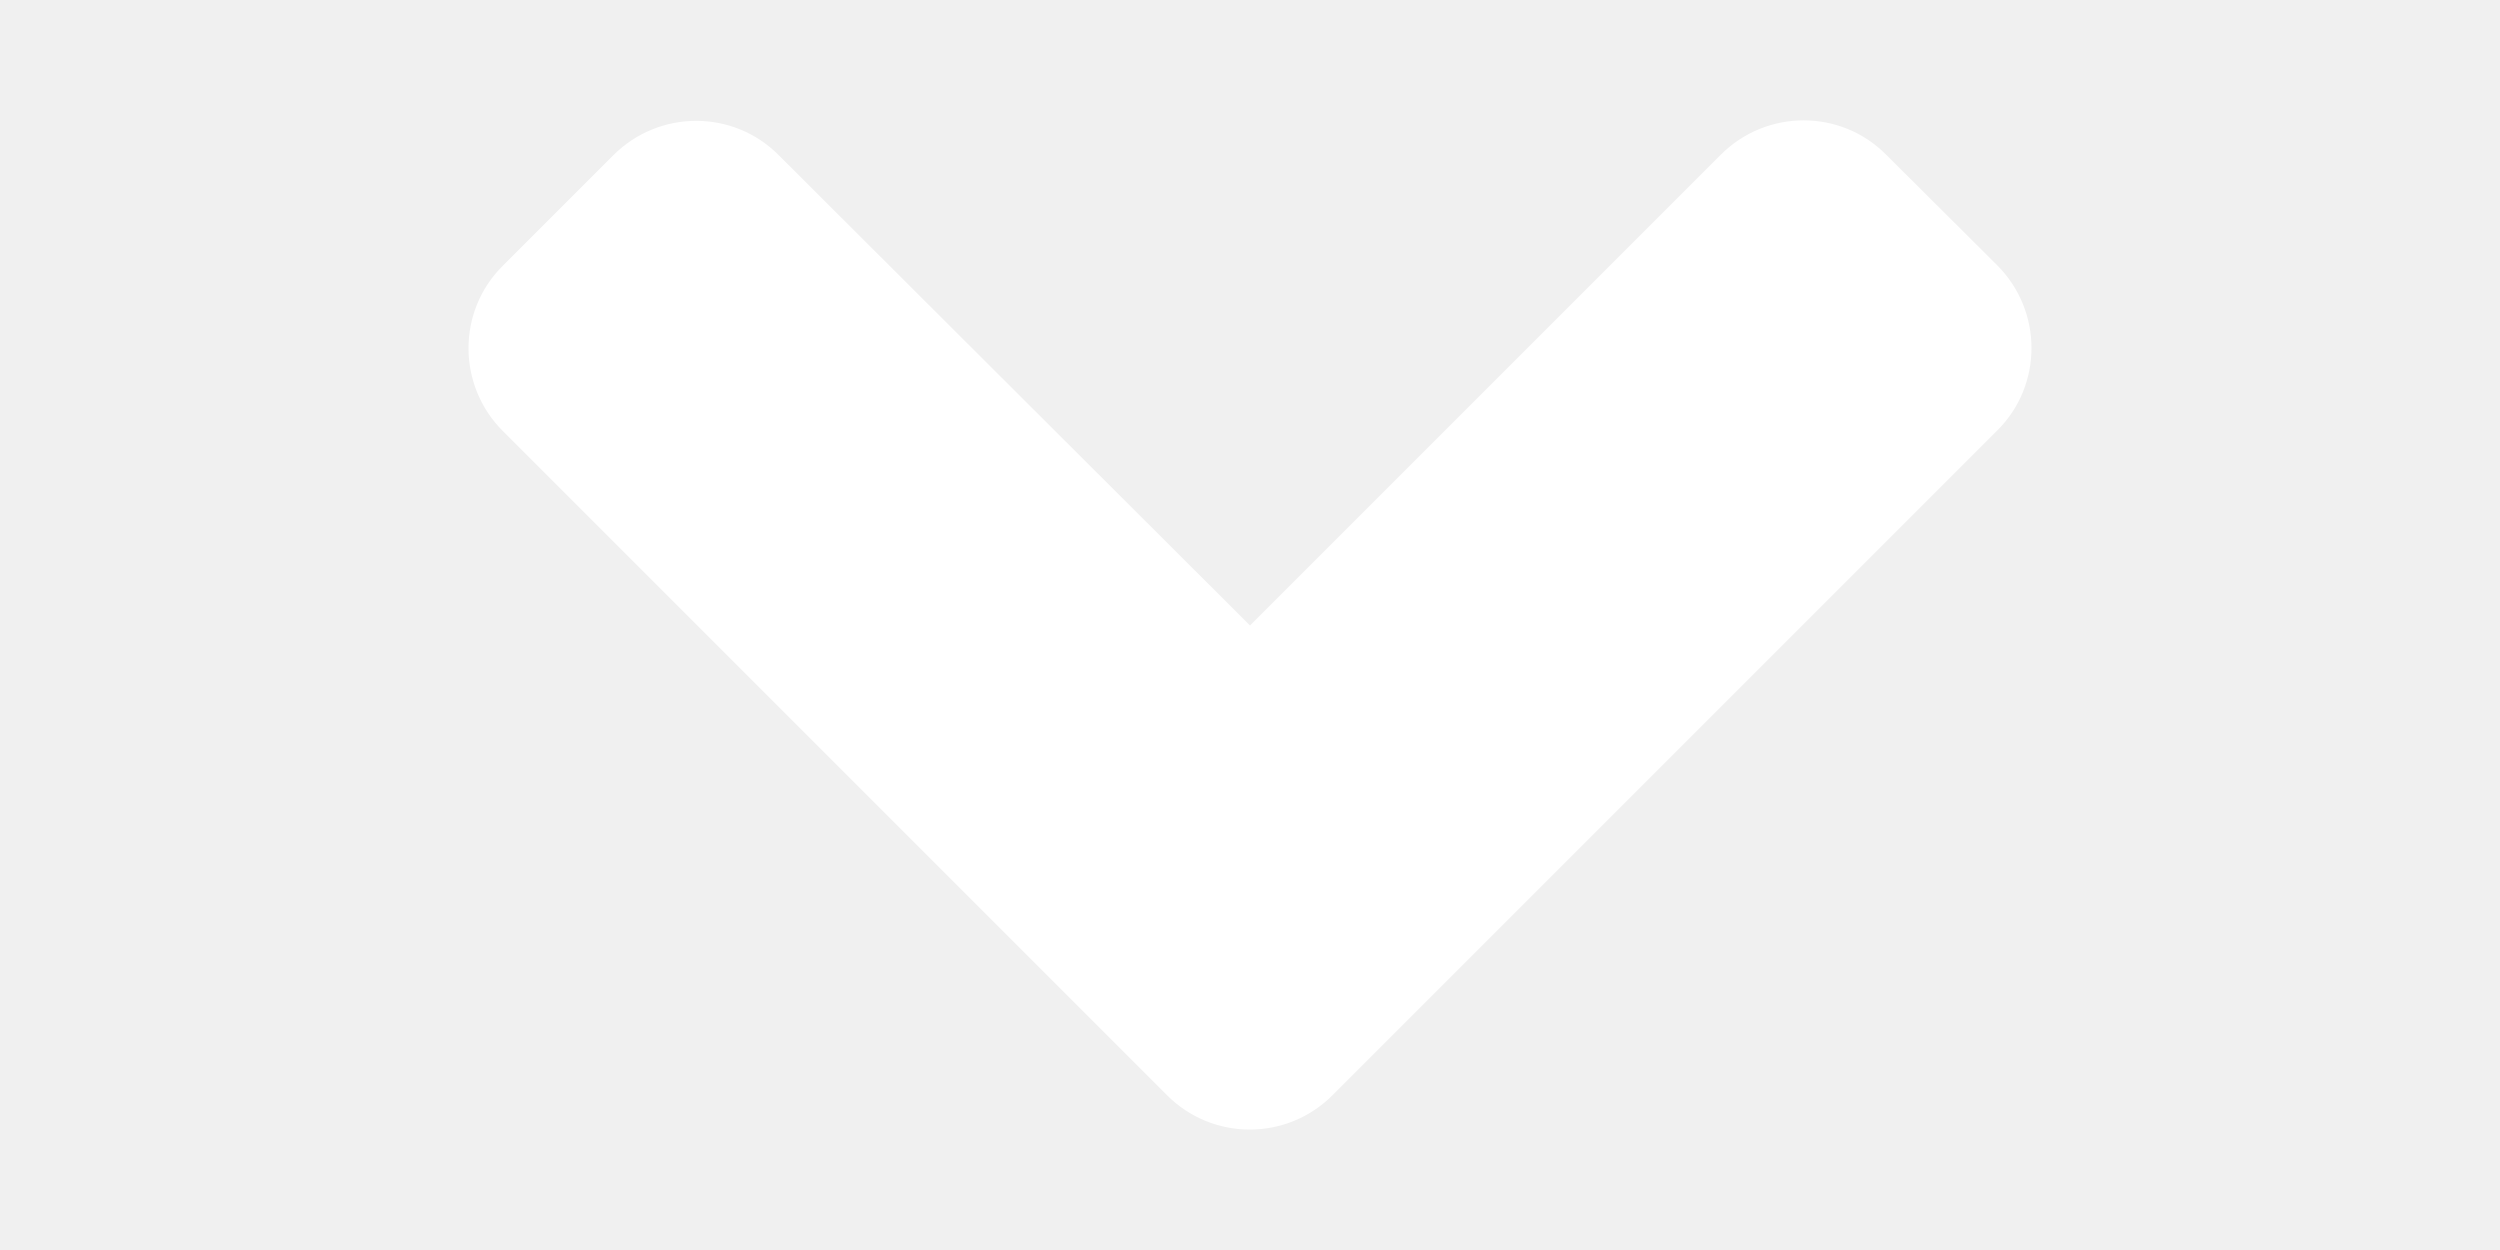
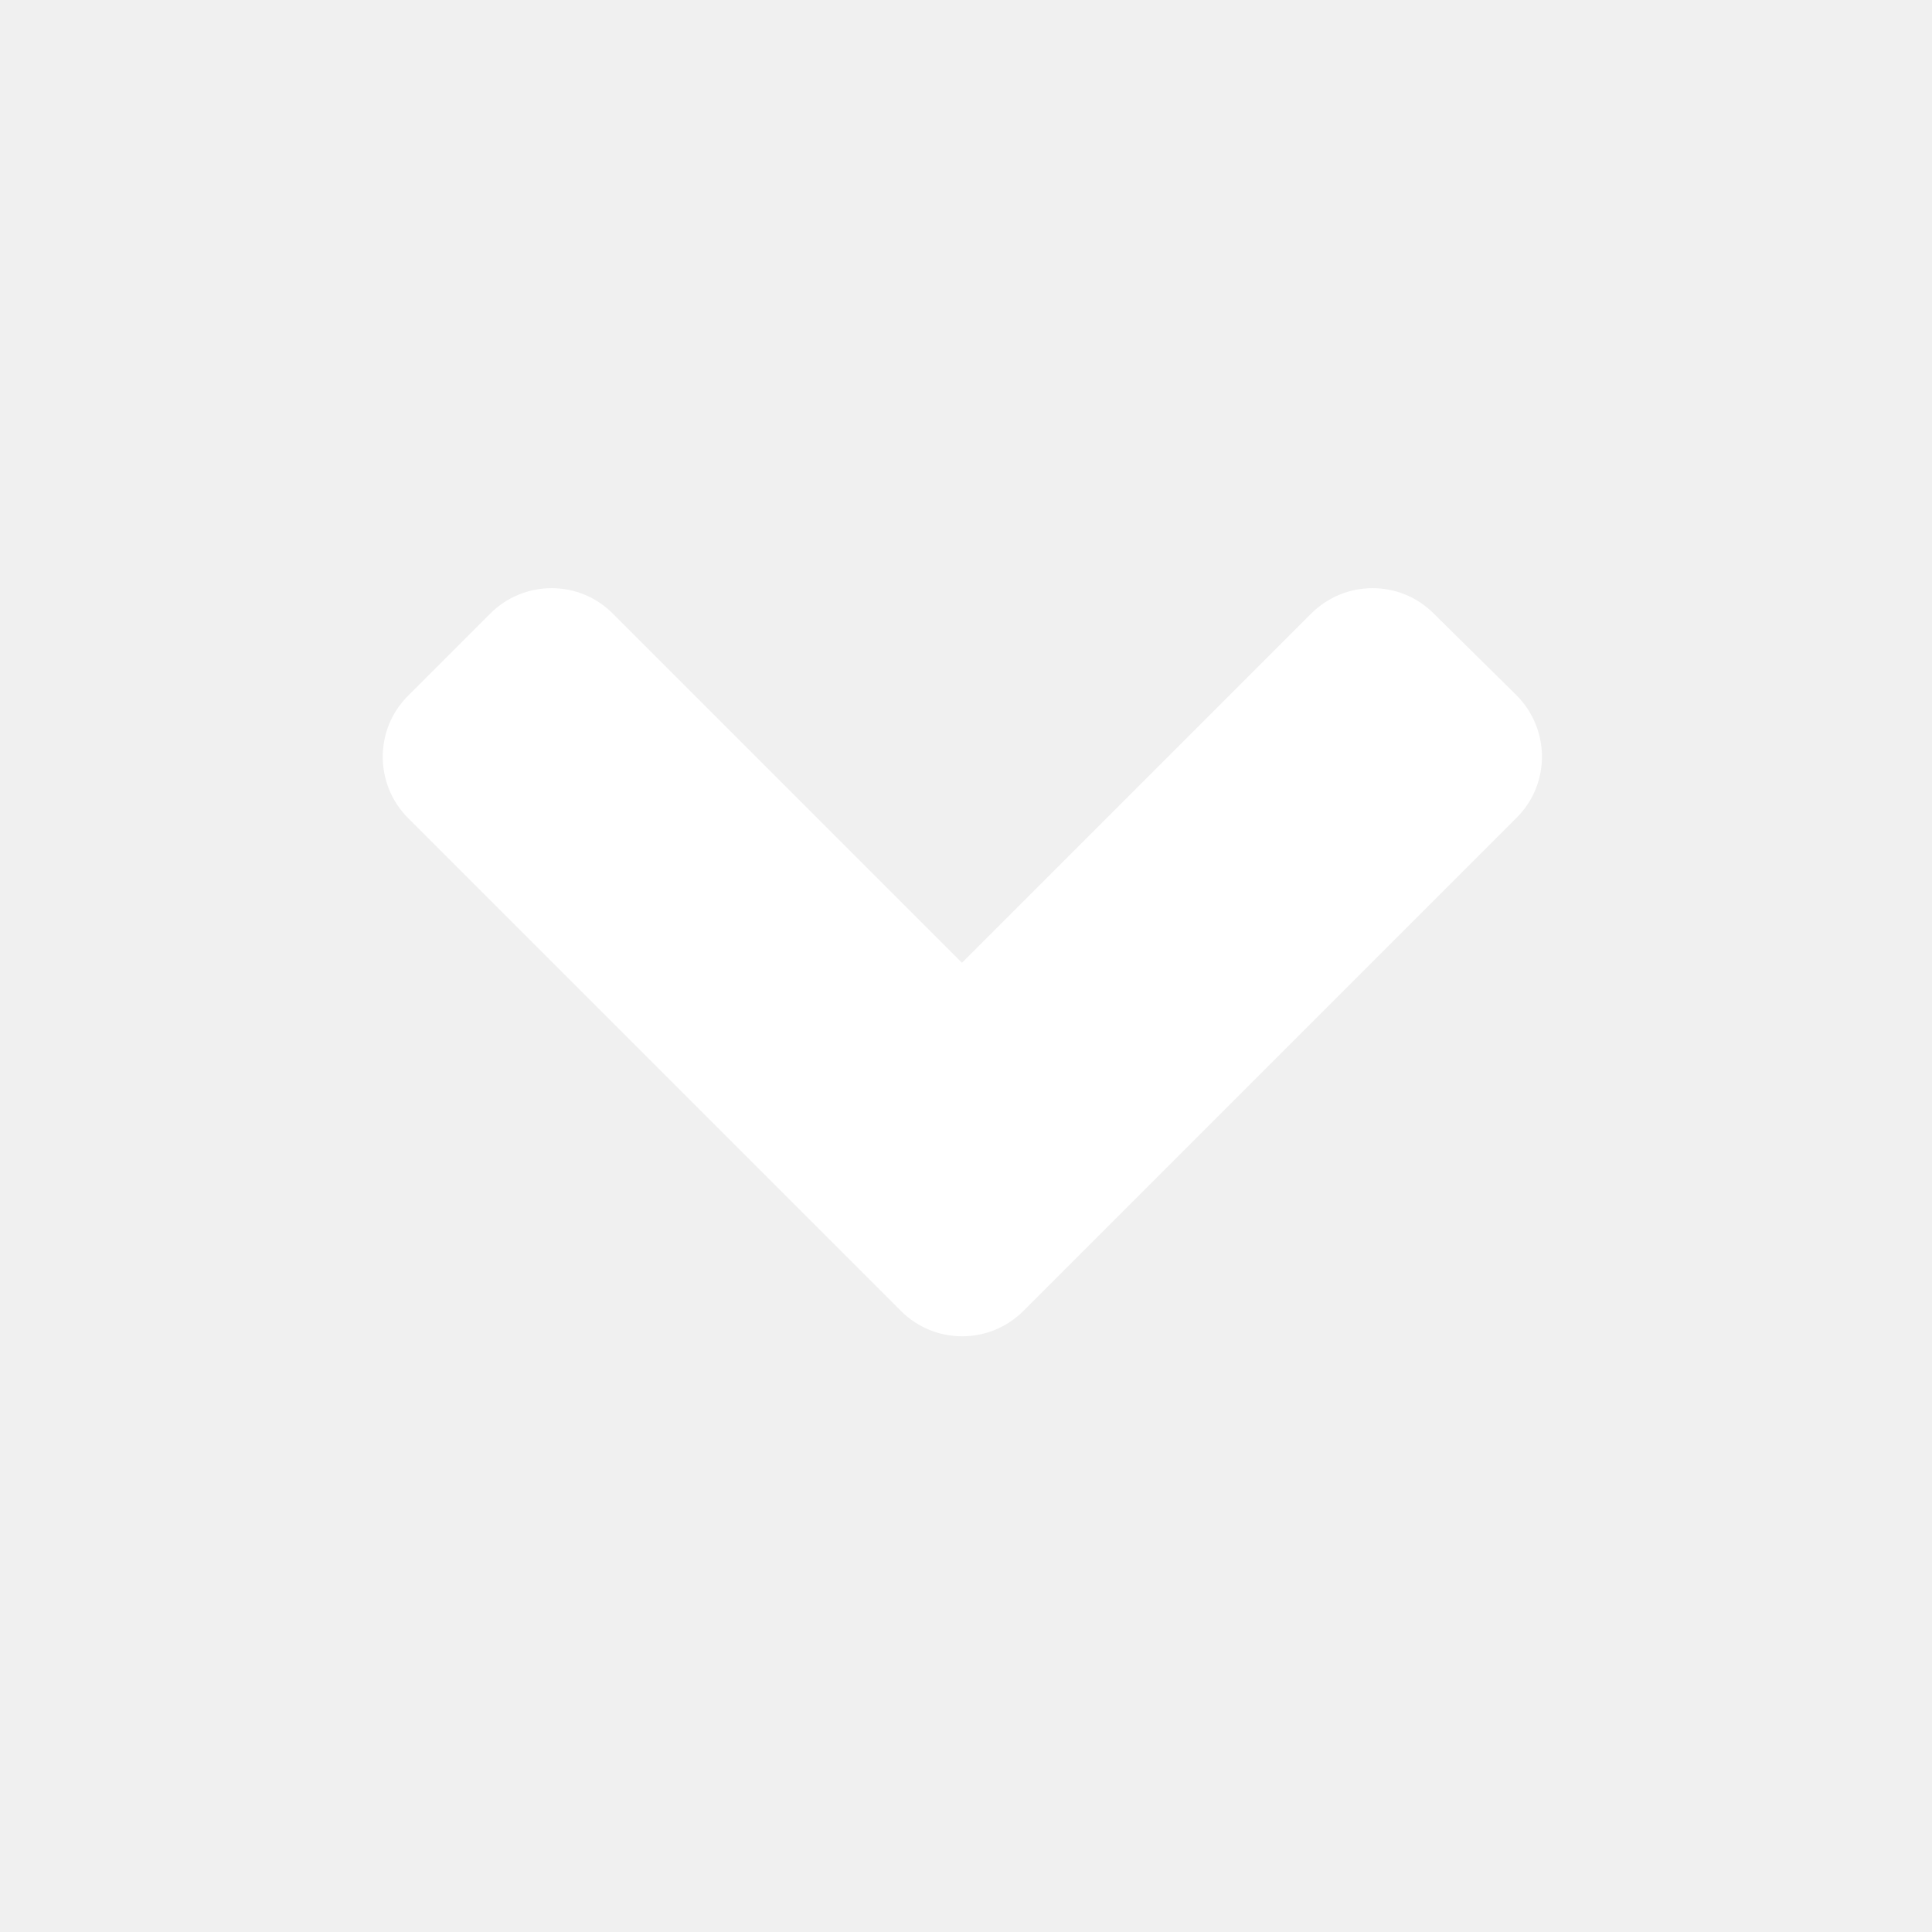
- <svg xmlns="http://www.w3.org/2000/svg" width="512" height="256" viewBox="0 128 512 256">
-   <path fill="#ffffff" d="M31.7 239l136-136c9.4-9.4 24.6-9.4 33.9 0l22.6 22.6c9.4 9.4 9.4 24.6 0 33.9L127.9 256l96.4 96.4c9.4 9.4 9.4 24.6 0 33.9L201.7 409c-9.4 9.4-24.6 9.4-33.9 0l-136-136c-9.5-9.4-9.5-24.6-.1-34z" transform="translate(0.0 384.0) rotate(-90)" />
+ <svg xmlns="http://www.w3.org/2000/svg" width="512" height="512px" viewBox="0 0 512 512">
+   <path fill="#ffffff" d="M 347.409 271.315 L 216.889 401.835 C 207.868 410.856 193.281 410.856 184.356 401.835 L 162.666 380.145 C 153.645 371.124 153.645 356.537 162.666 347.611 L 255.181 255.096 L 162.666 162.581 C 153.645 153.56 153.645 138.973 162.666 130.047 L 184.26 108.166 C 193.281 99.145 207.868 99.145 216.793 108.166 L 347.313 238.686 C 356.43 247.707 356.43 262.294 347.409 271.315 Z" transform="matrix(0, 1, -1, 0, 510.032, -0.031021)" />
</svg>
